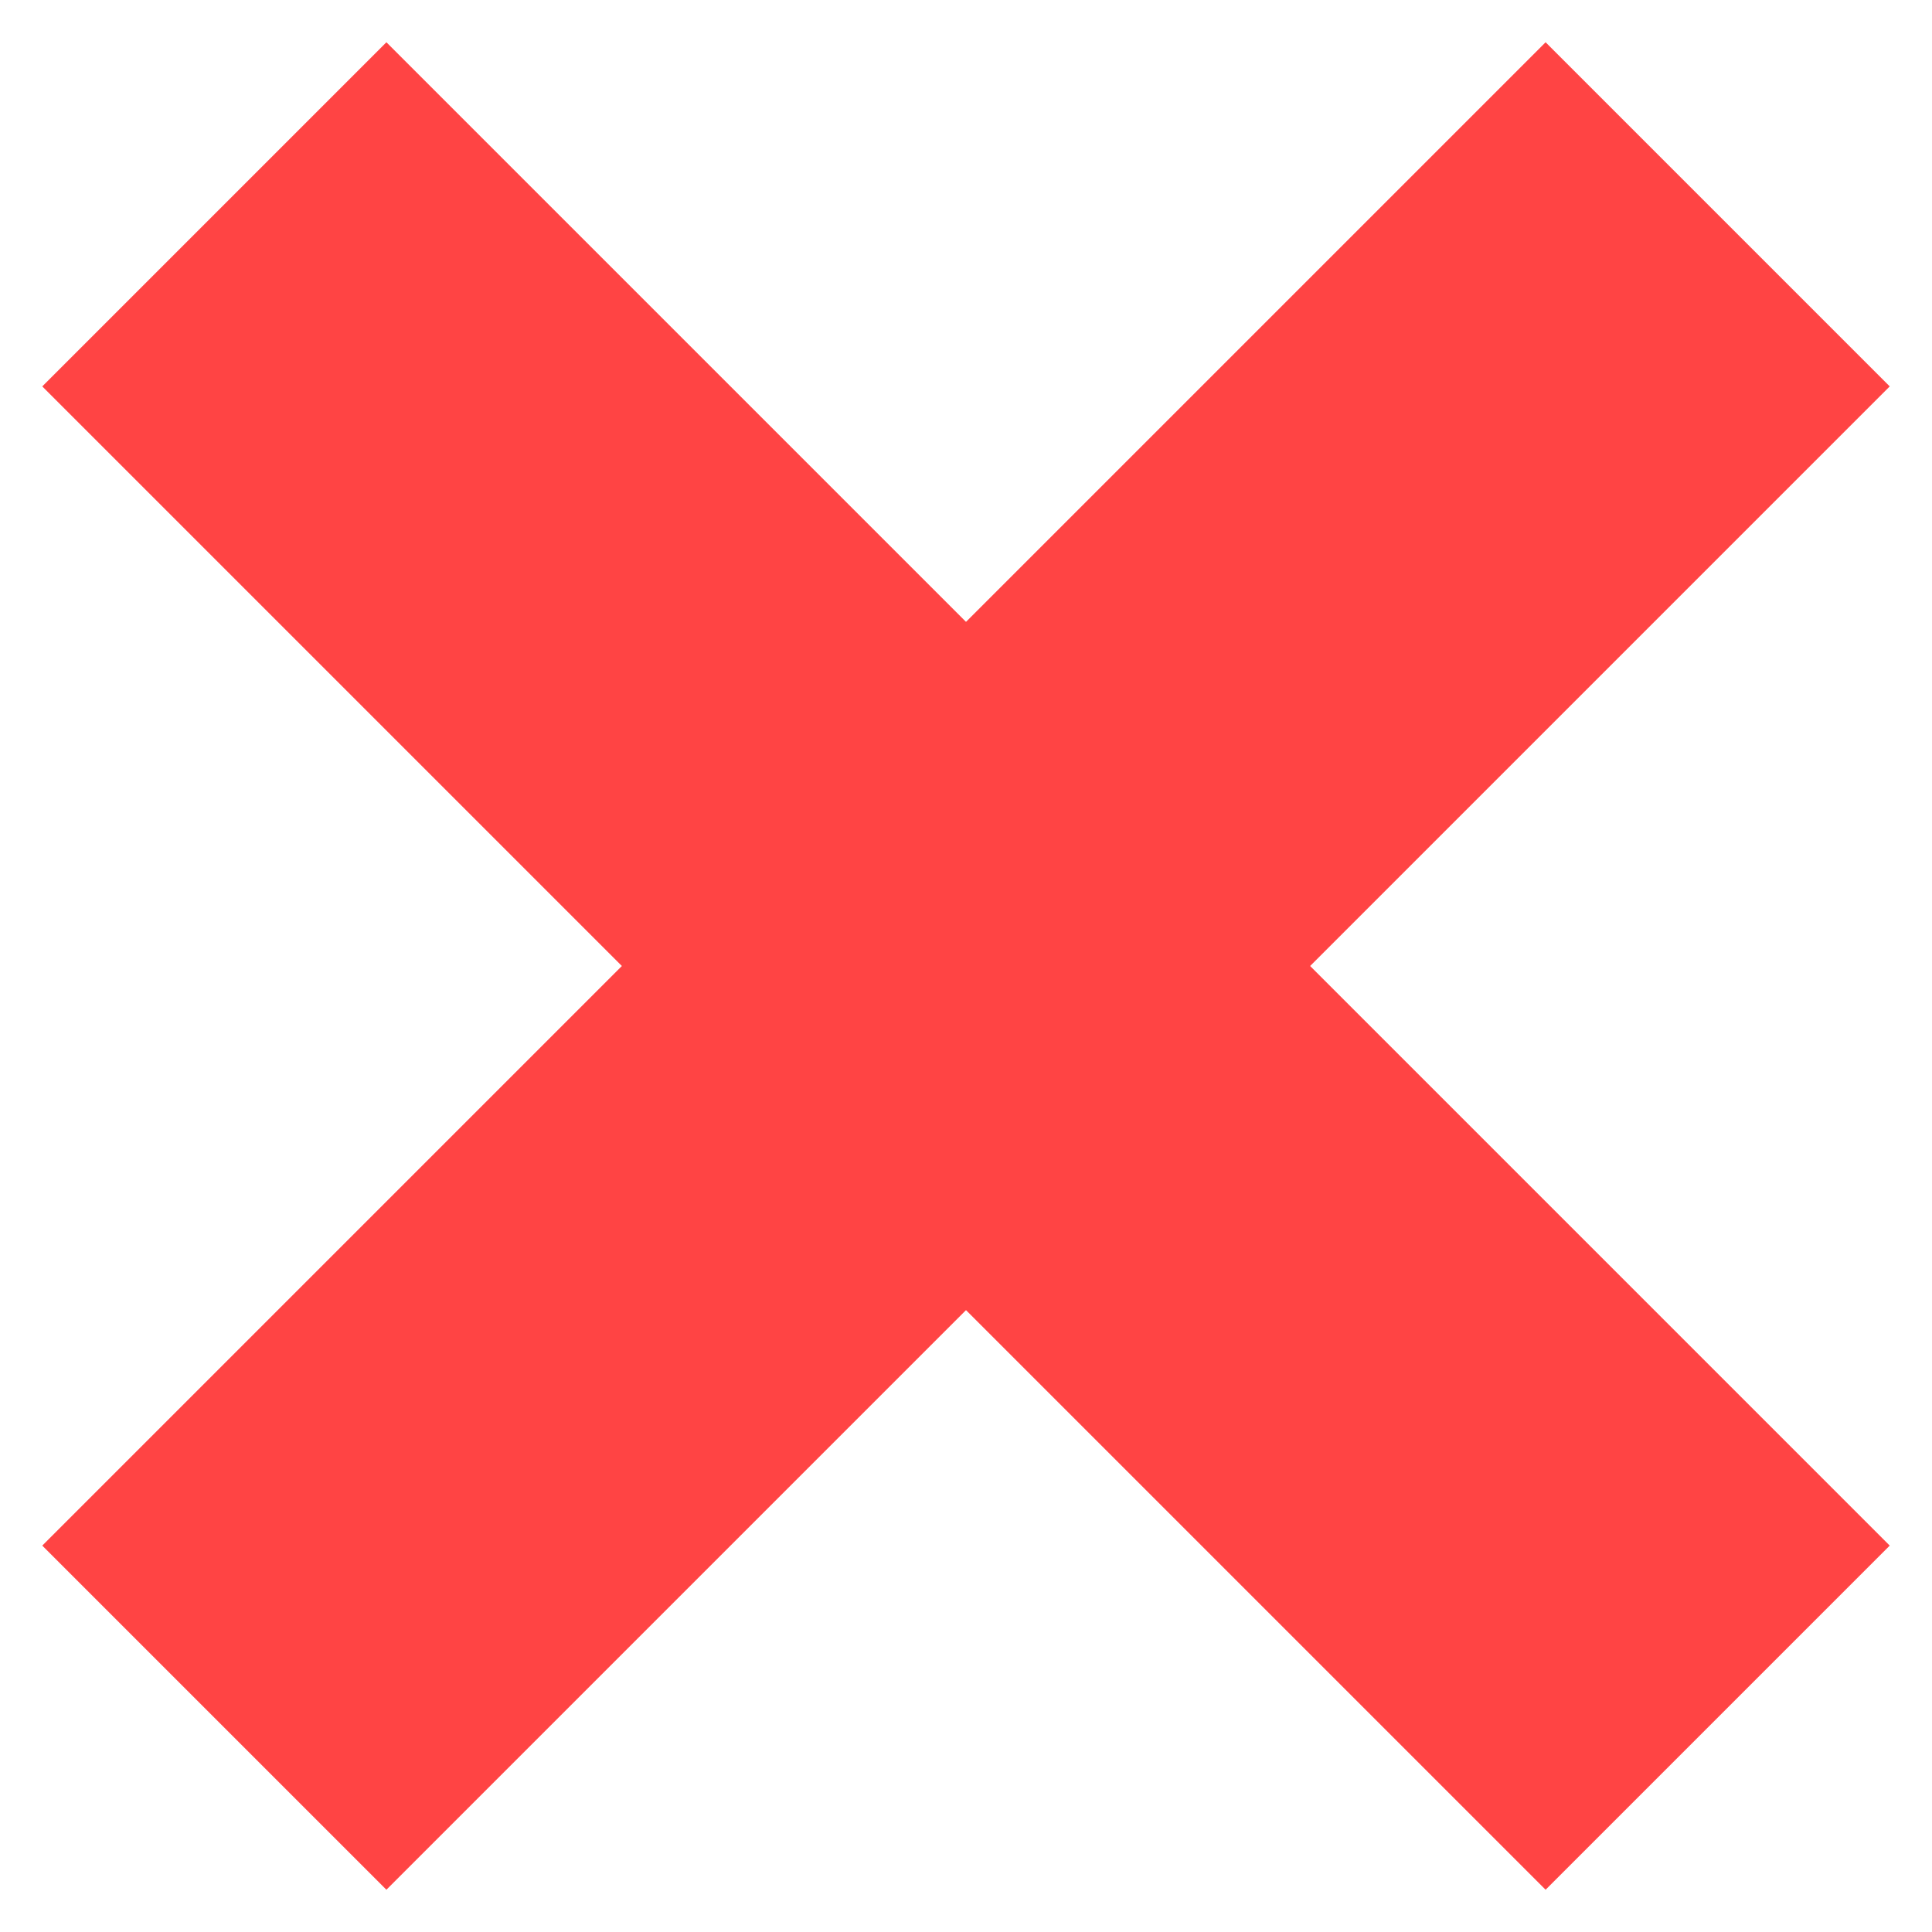
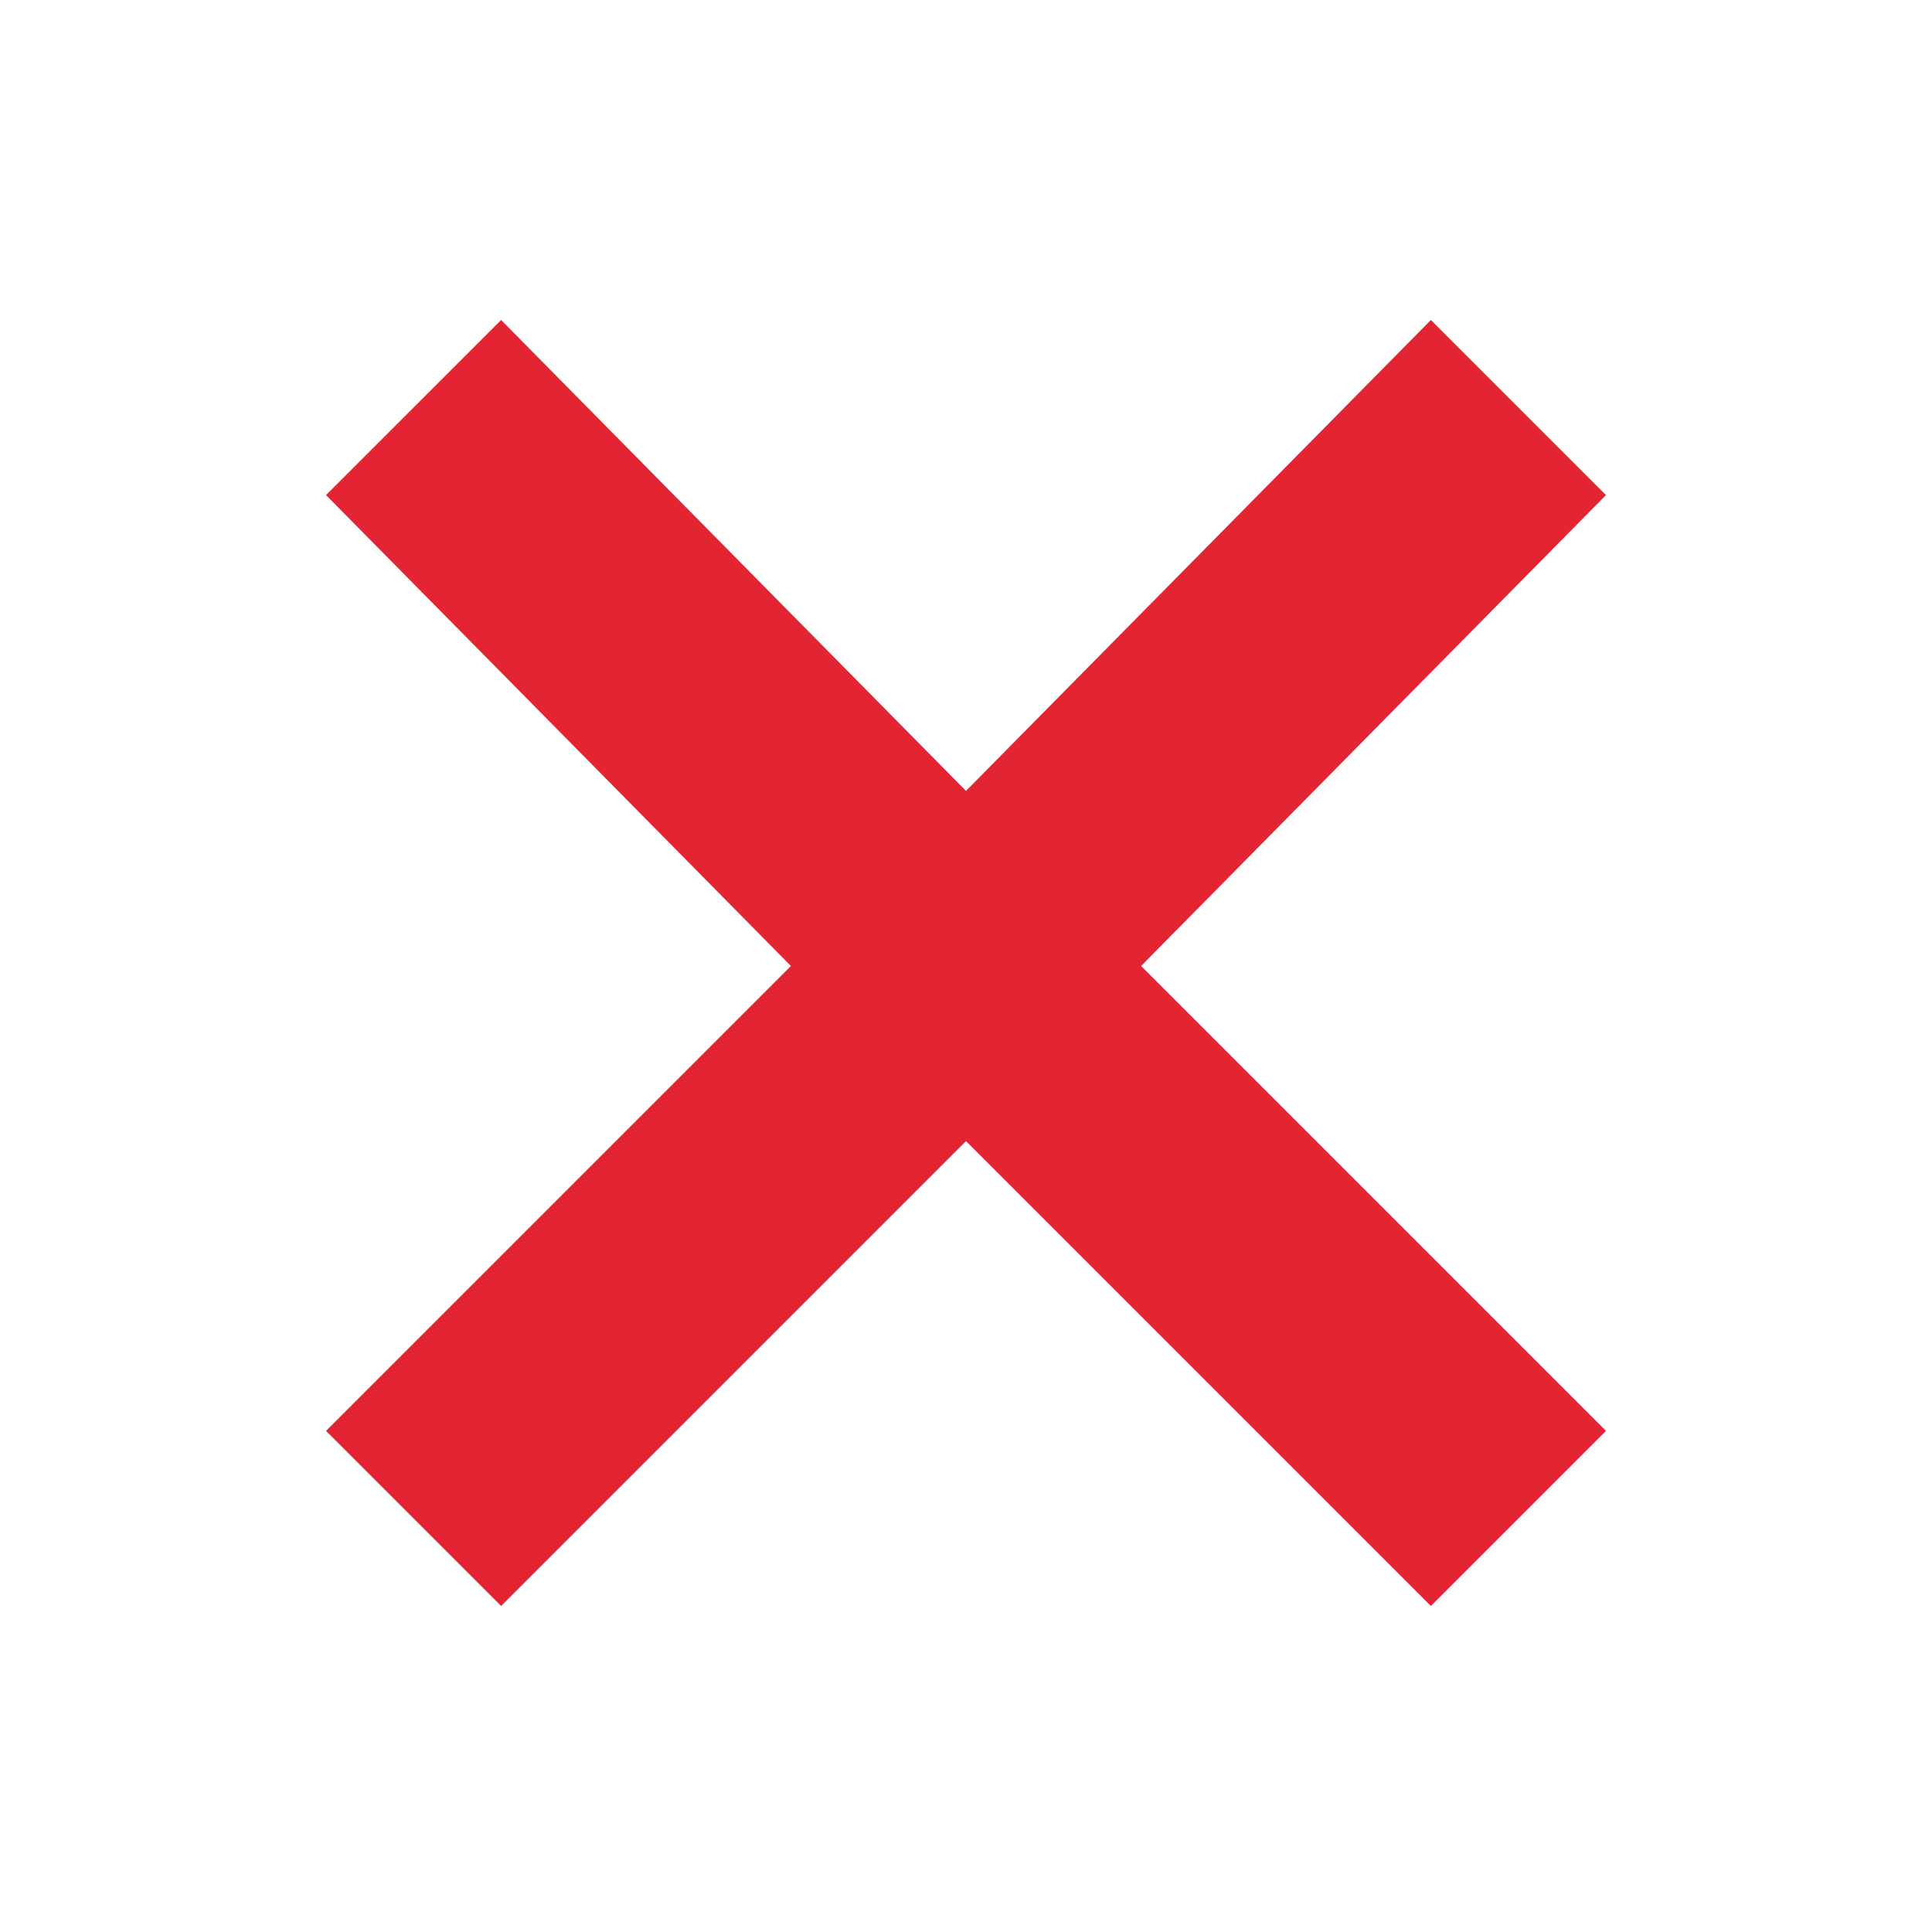
<svg xmlns="http://www.w3.org/2000/svg" version="1.1" id="Layer_1" x="0px" y="0px" viewBox="-692 919.9 32 32" enable-background="new -692 919.9 32 32" xml:space="preserve">
-   <path fill="#FF4444" d="M-666.4,920.6l-9.6,9.6l-9.6-9.6l-5.7,5.7l9.6,9.6l-9.6,9.6l5.7,5.7l9.6-9.6l9.6,9.6l5.7-5.7l-9.6-9.6  l9.6-9.6L-666.4,920.6z" />
+   <polygon fill="#E22433" points="-686.6,943.6 -678.9,935.9 -686.6,928.1 -683.7,925.2 -676,933 -668.3,925.2 -665.4,928.1   -673.1,935.9 -665.4,943.6 -668.3,946.5 -676,938.8 -683.7,946.5 " />
</svg>
